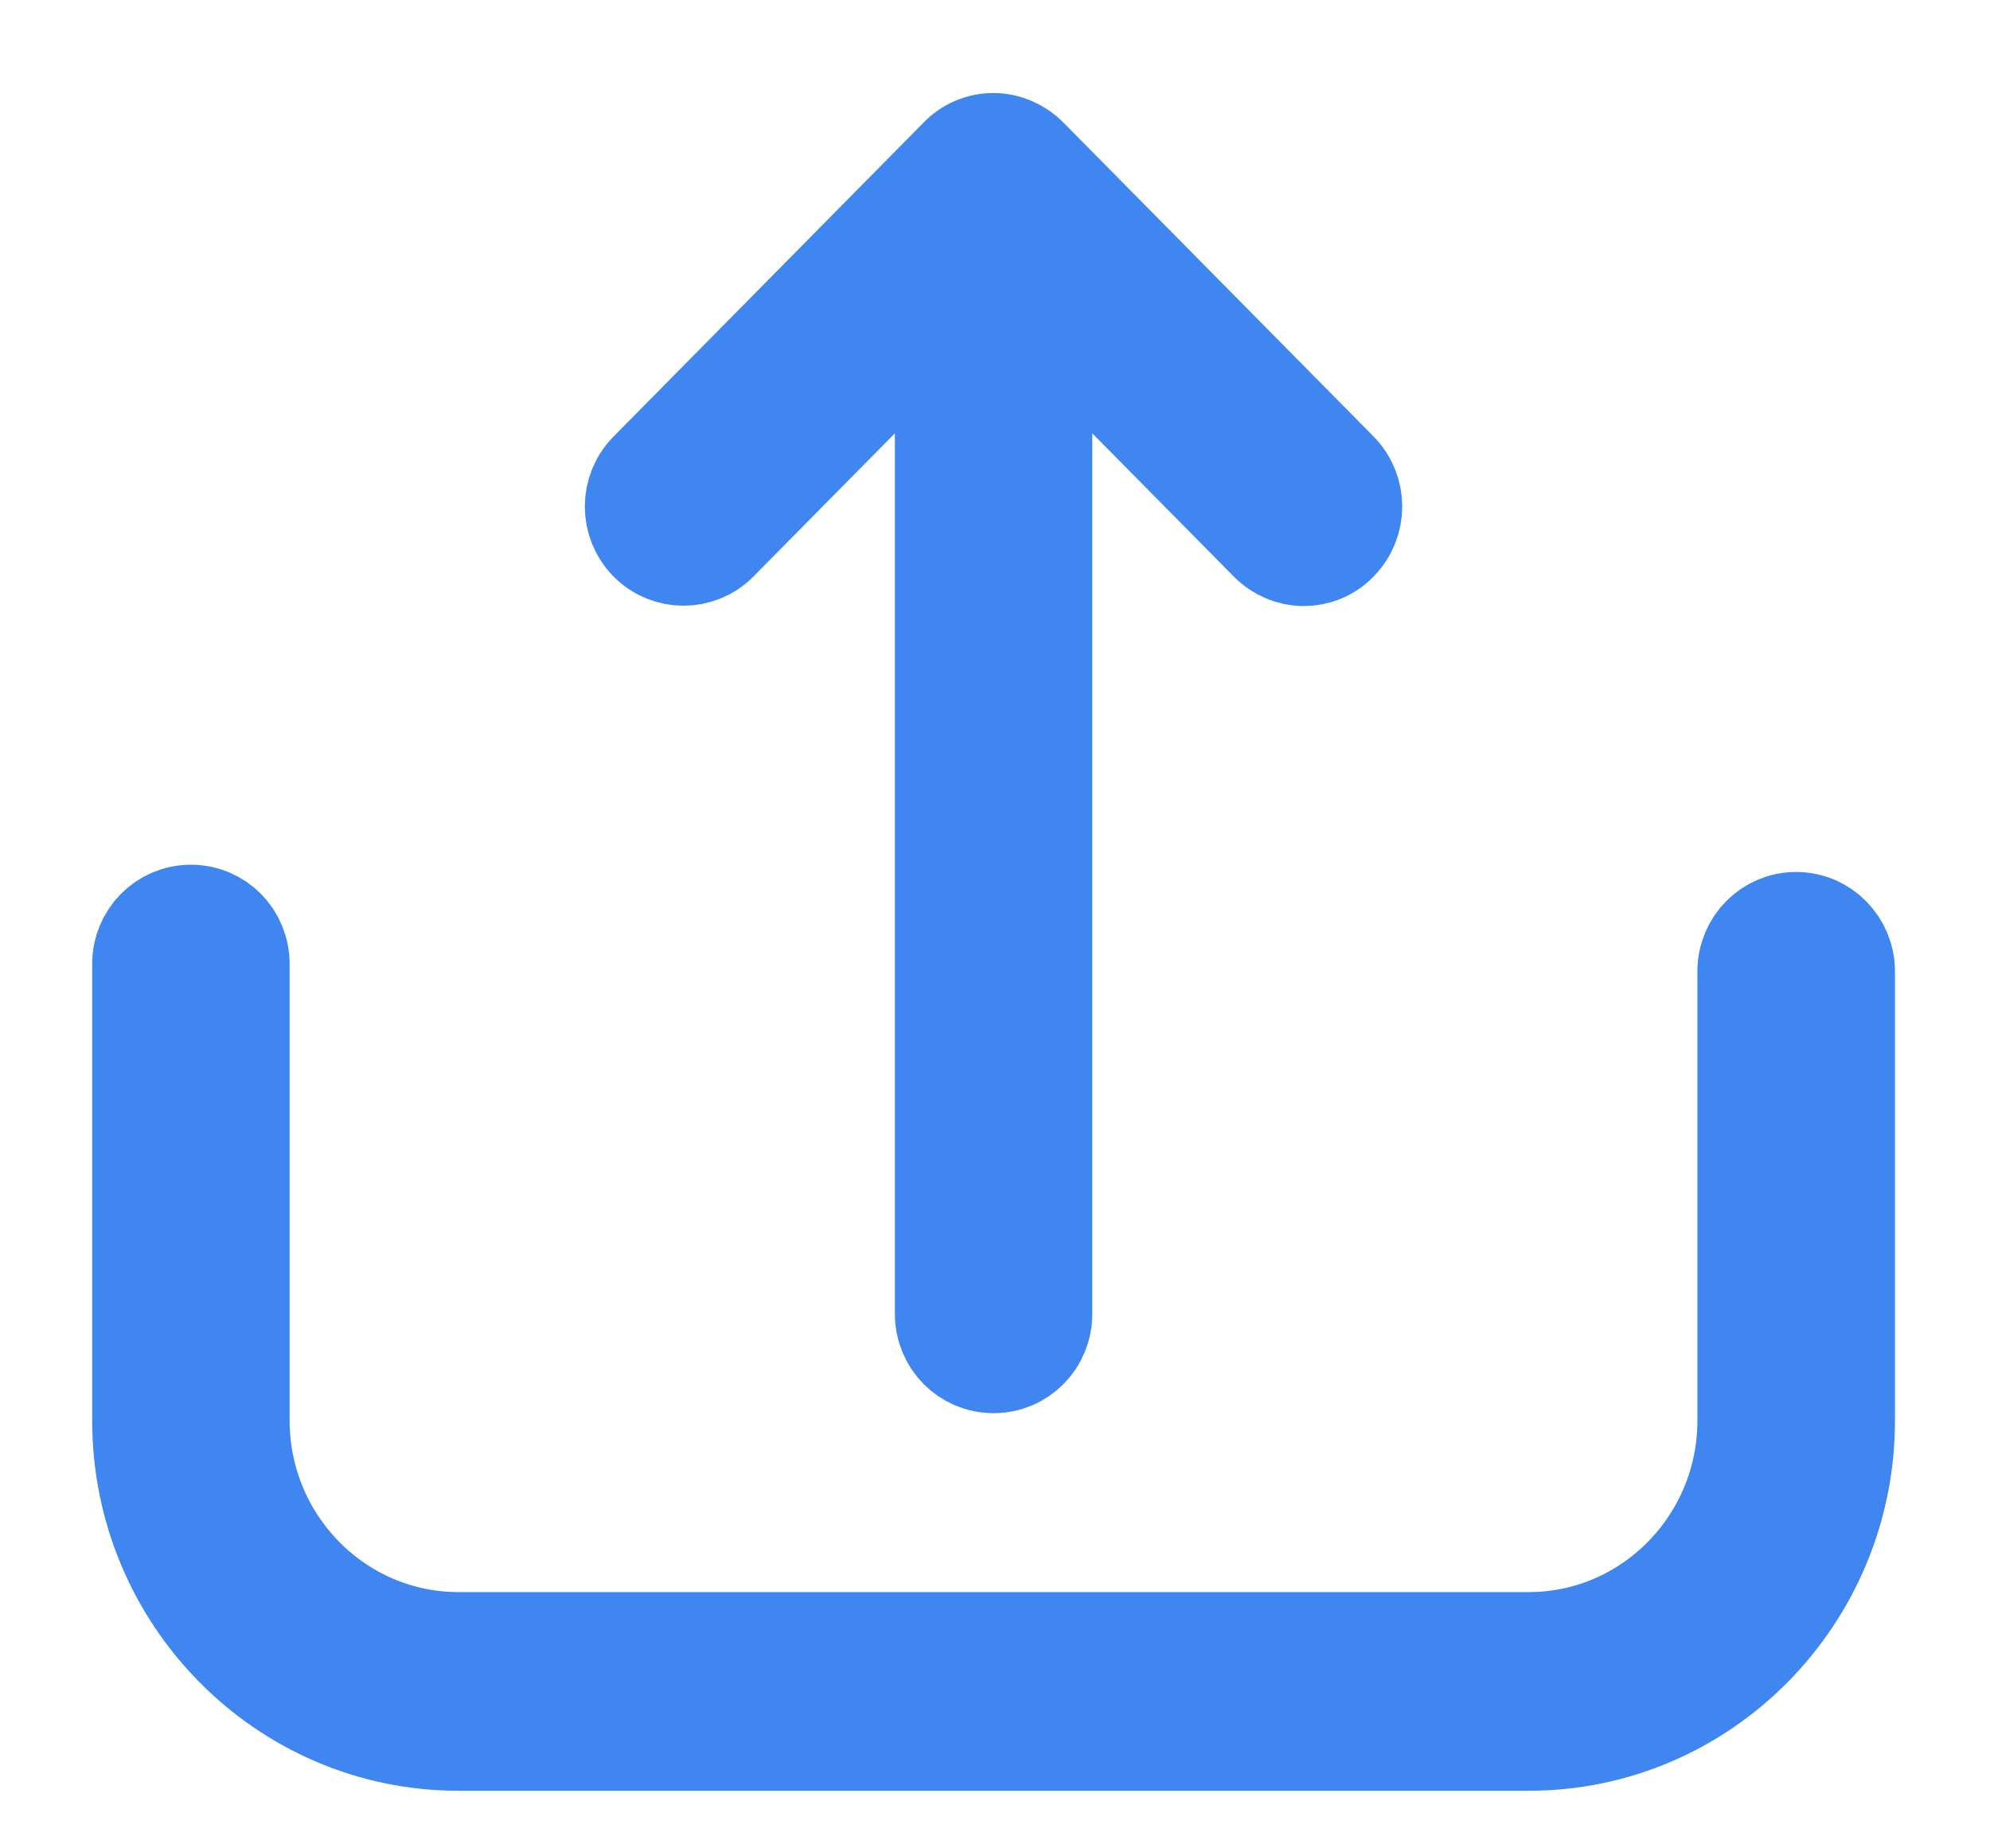
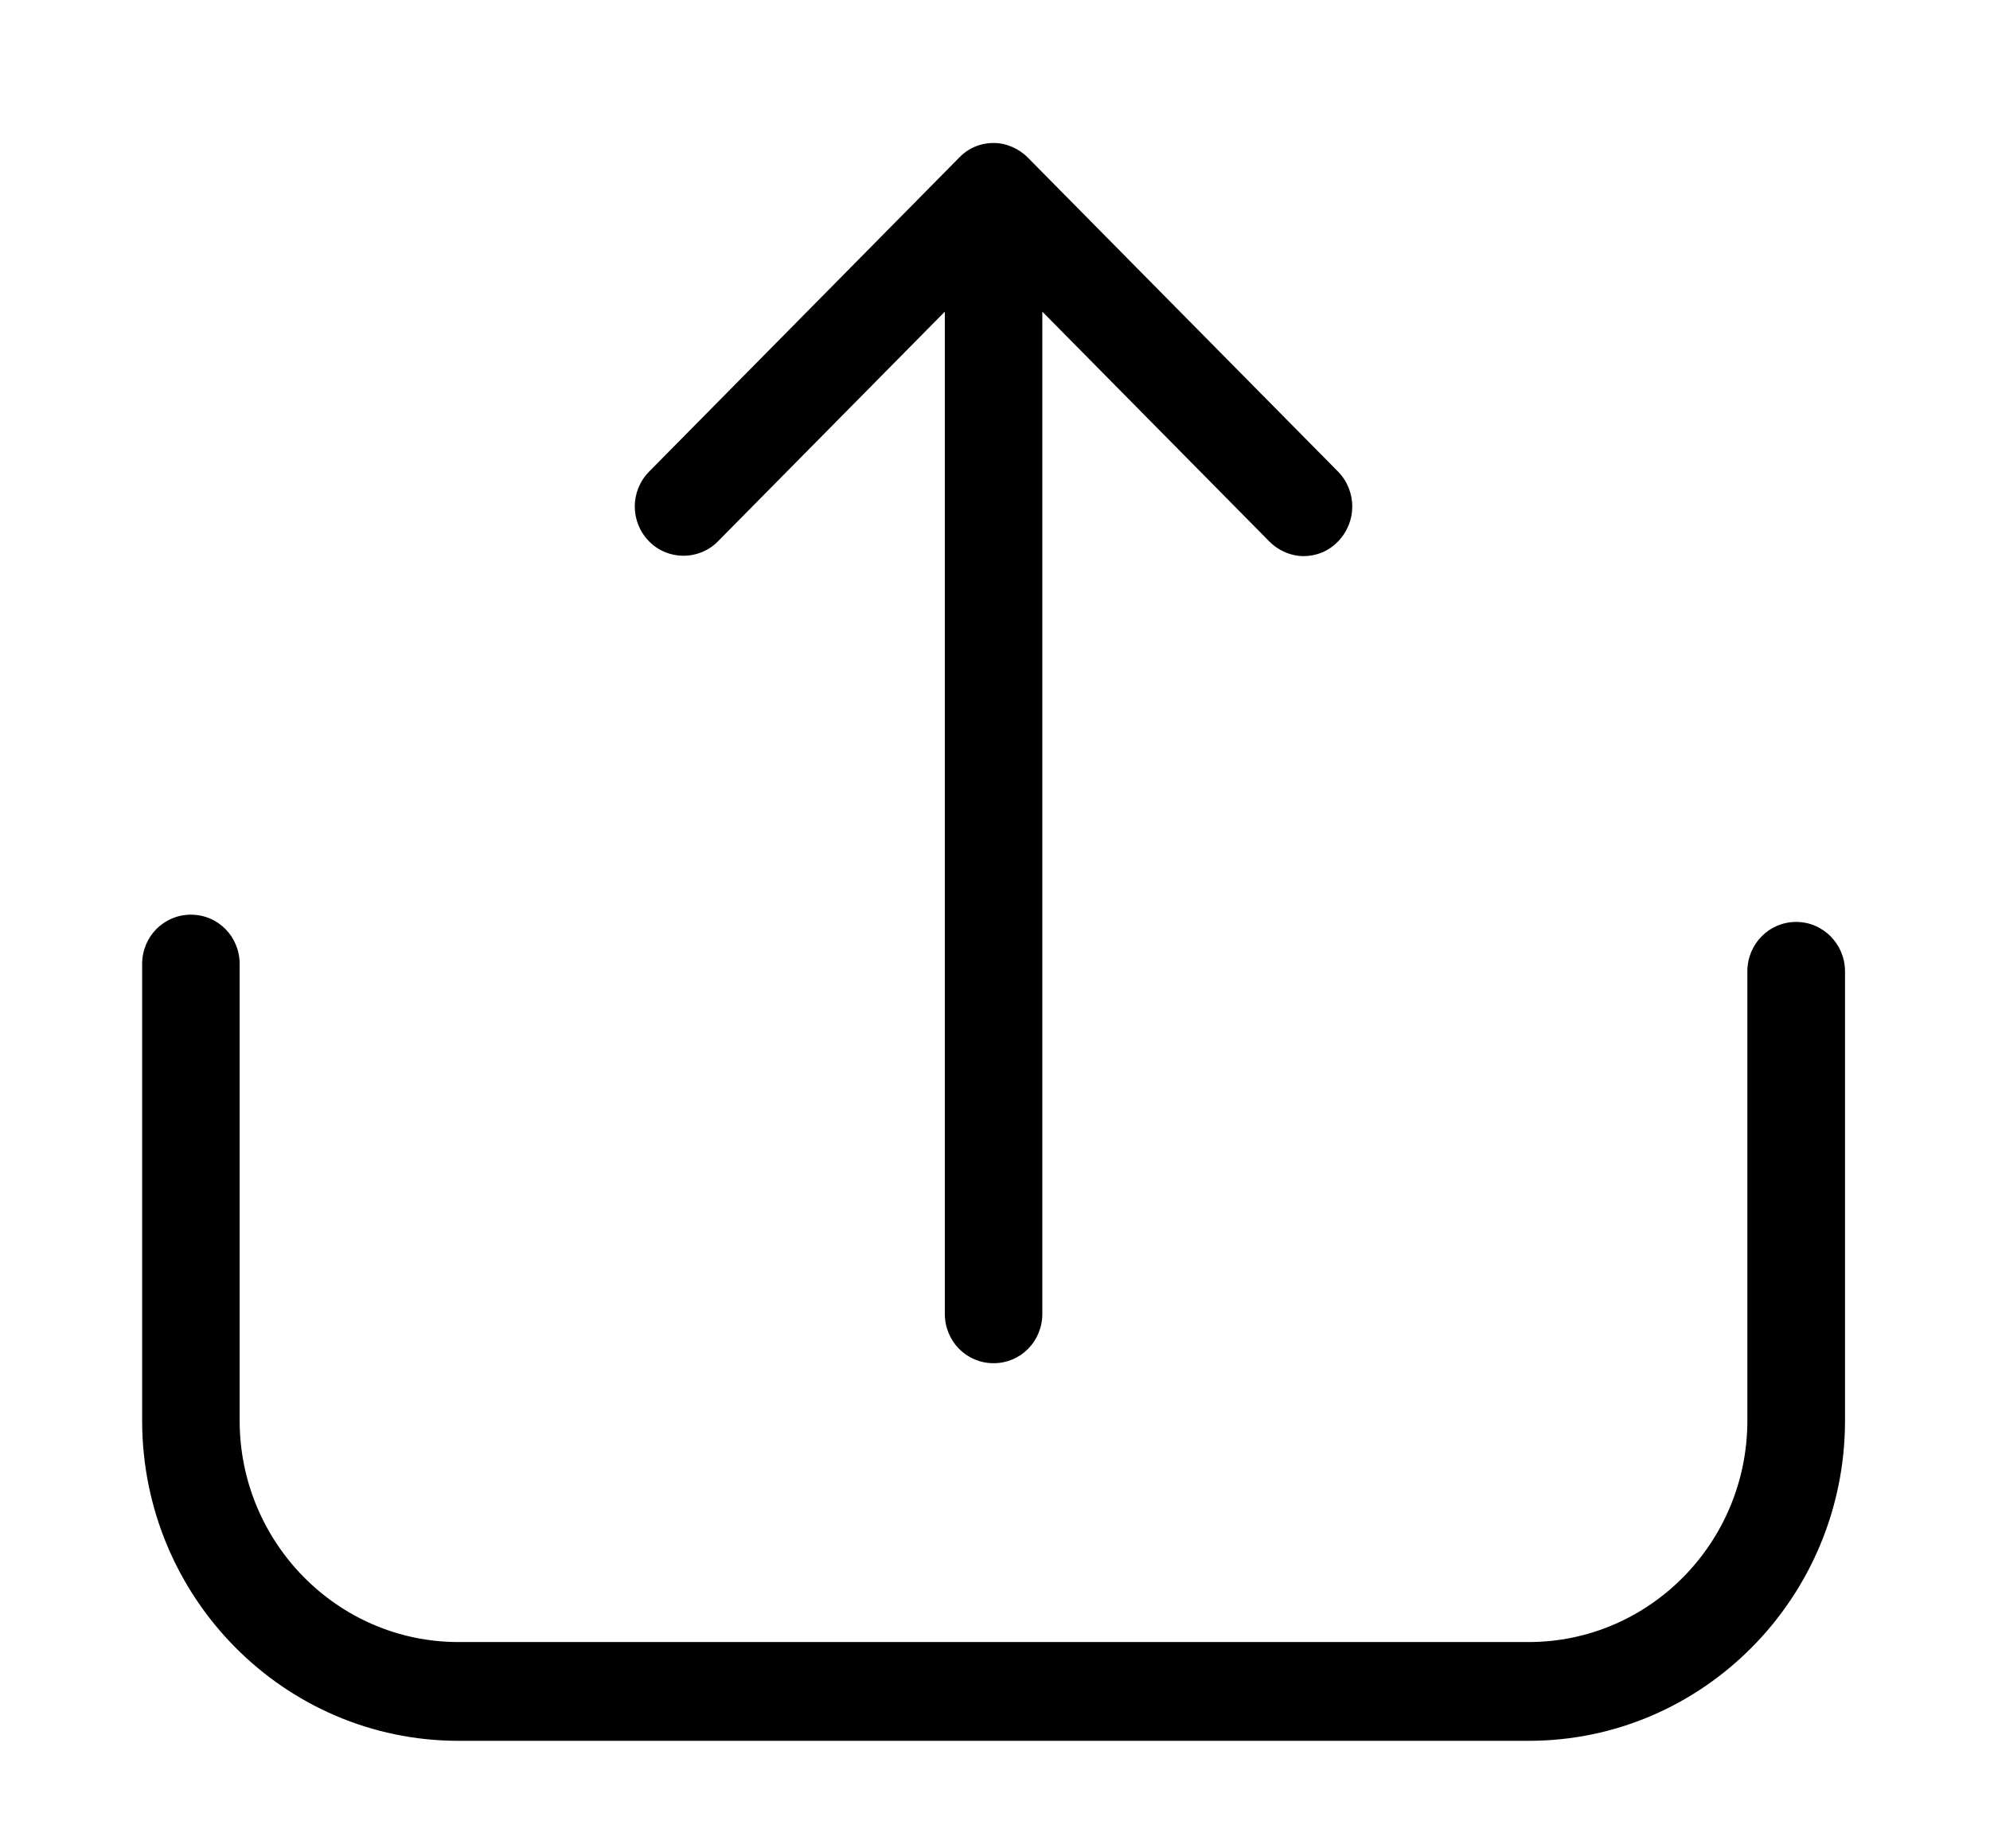
<svg xmlns="http://www.w3.org/2000/svg" width="14px" height="13px" viewBox="0 0 14 13" version="1.1">
  <g id="Page-1" stroke="none" stroke-width="1" fill="none" fill-rule="evenodd">
-     <g id="5-Файлообменник-стартовый-экран" transform="translate(-1327, -111)" fill="#000000" fill-rule="nonzero" stroke="#4086F1" stroke-width="0.703">
+     <g id="5-Файлообменник-стартовый-экран" transform="translate(-1327, -111)" fill="#000000" fill-rule="nonzero" stroke-width="0.703">
      <g id="upload" transform="translate(1328, 112)">
        <path d="M11.636,5.487 C11.446,5.487 11.293,5.642 11.293,5.835 L11.293,8.996 C11.293,9.856 10.602,10.554 9.755,10.554 L2.225,10.554 C1.375,10.554 0.686,9.853 0.686,8.996 L0.686,5.783 C0.686,5.59 0.534,5.436 0.343,5.436 C0.153,5.436 0,5.59 0,5.783 L0,8.996 C0,10.24 0.999,11.249 2.225,11.249 L9.755,11.249 C10.983,11.249 11.98,10.237 11.98,8.996 L11.98,5.835 C11.98,5.644 11.827,5.487 11.636,5.487 Z" id="Path" />
        <path d="M4.05,2.81 L5.647,1.193 L5.647,8.244 C5.647,8.438 5.799,8.592 5.99,8.592 C6.181,8.592 6.333,8.438 6.333,8.244 L6.333,1.193 L7.93,2.81 C7.996,2.877 8.085,2.913 8.171,2.913 C8.26,2.913 8.347,2.879 8.413,2.81 C8.547,2.673 8.547,2.455 8.413,2.318 L6.231,0.109 C6.168,0.045 6.079,0.006 5.99,0.006 C5.898,0.006 5.812,0.042 5.748,0.109 L3.567,2.318 C3.432,2.455 3.432,2.673 3.567,2.81 C3.699,2.944 3.918,2.944 4.05,2.81 Z" id="Path" />
      </g>
    </g>
  </g>
</svg>
